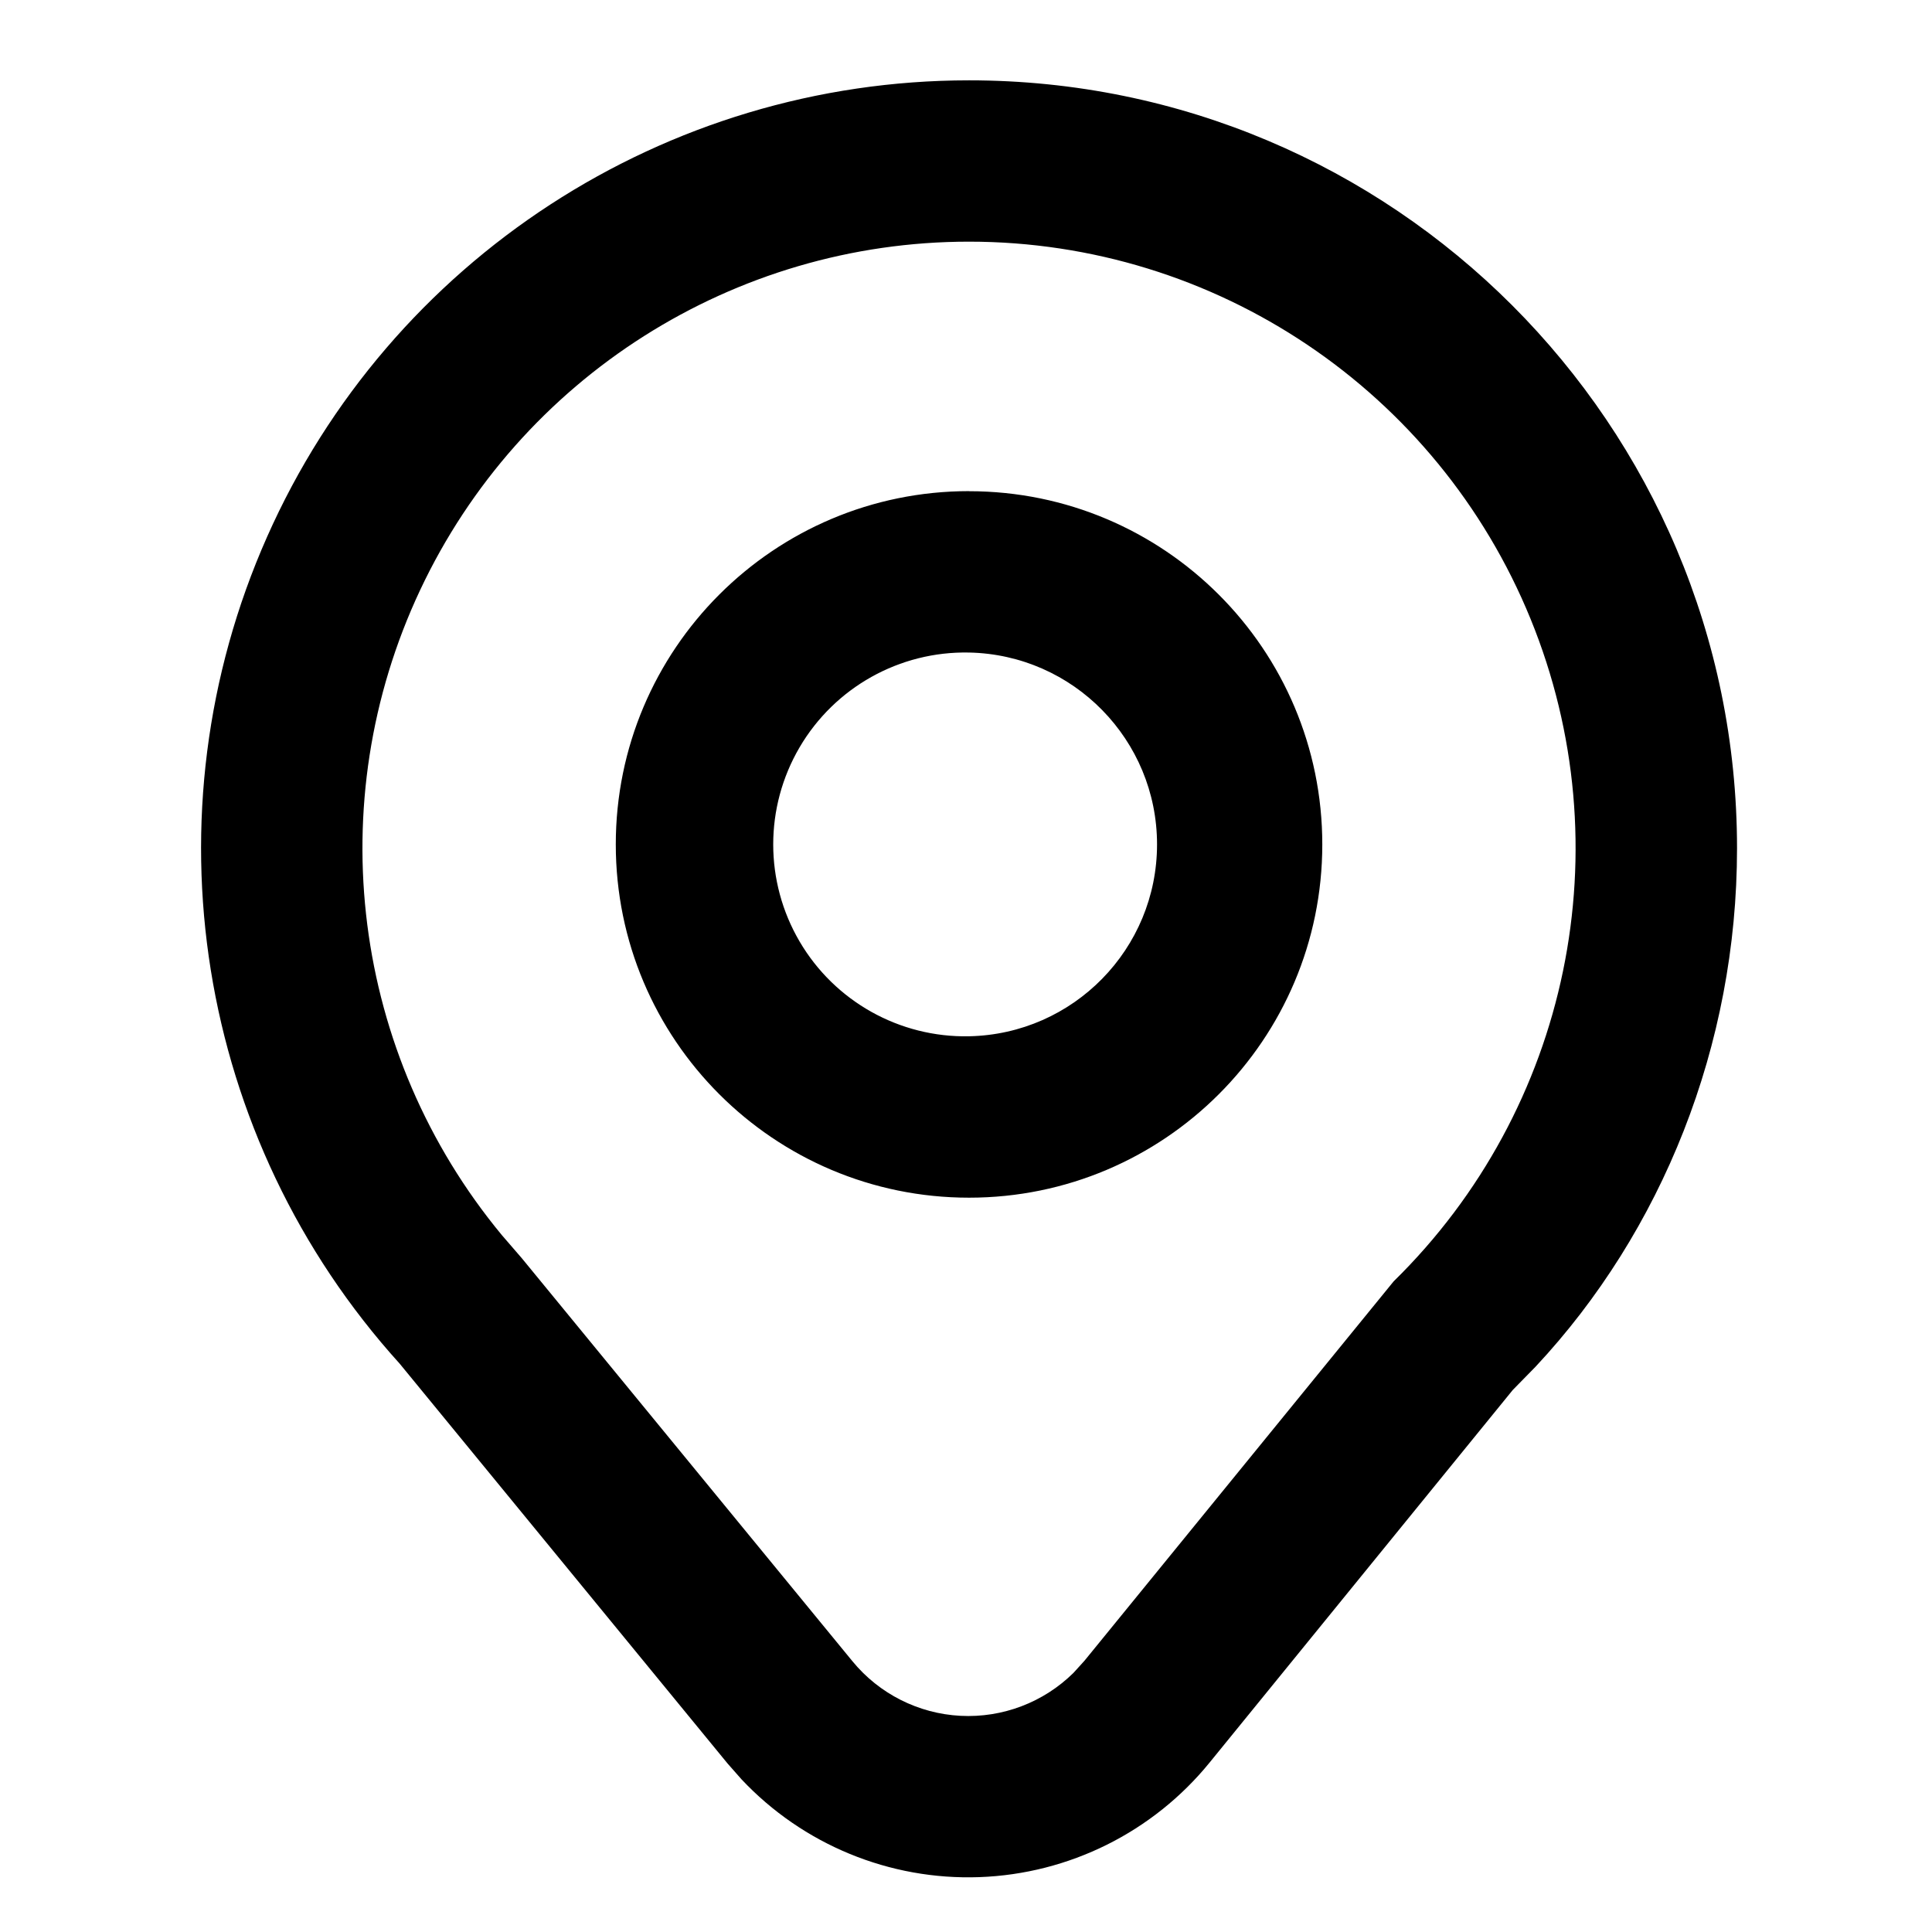
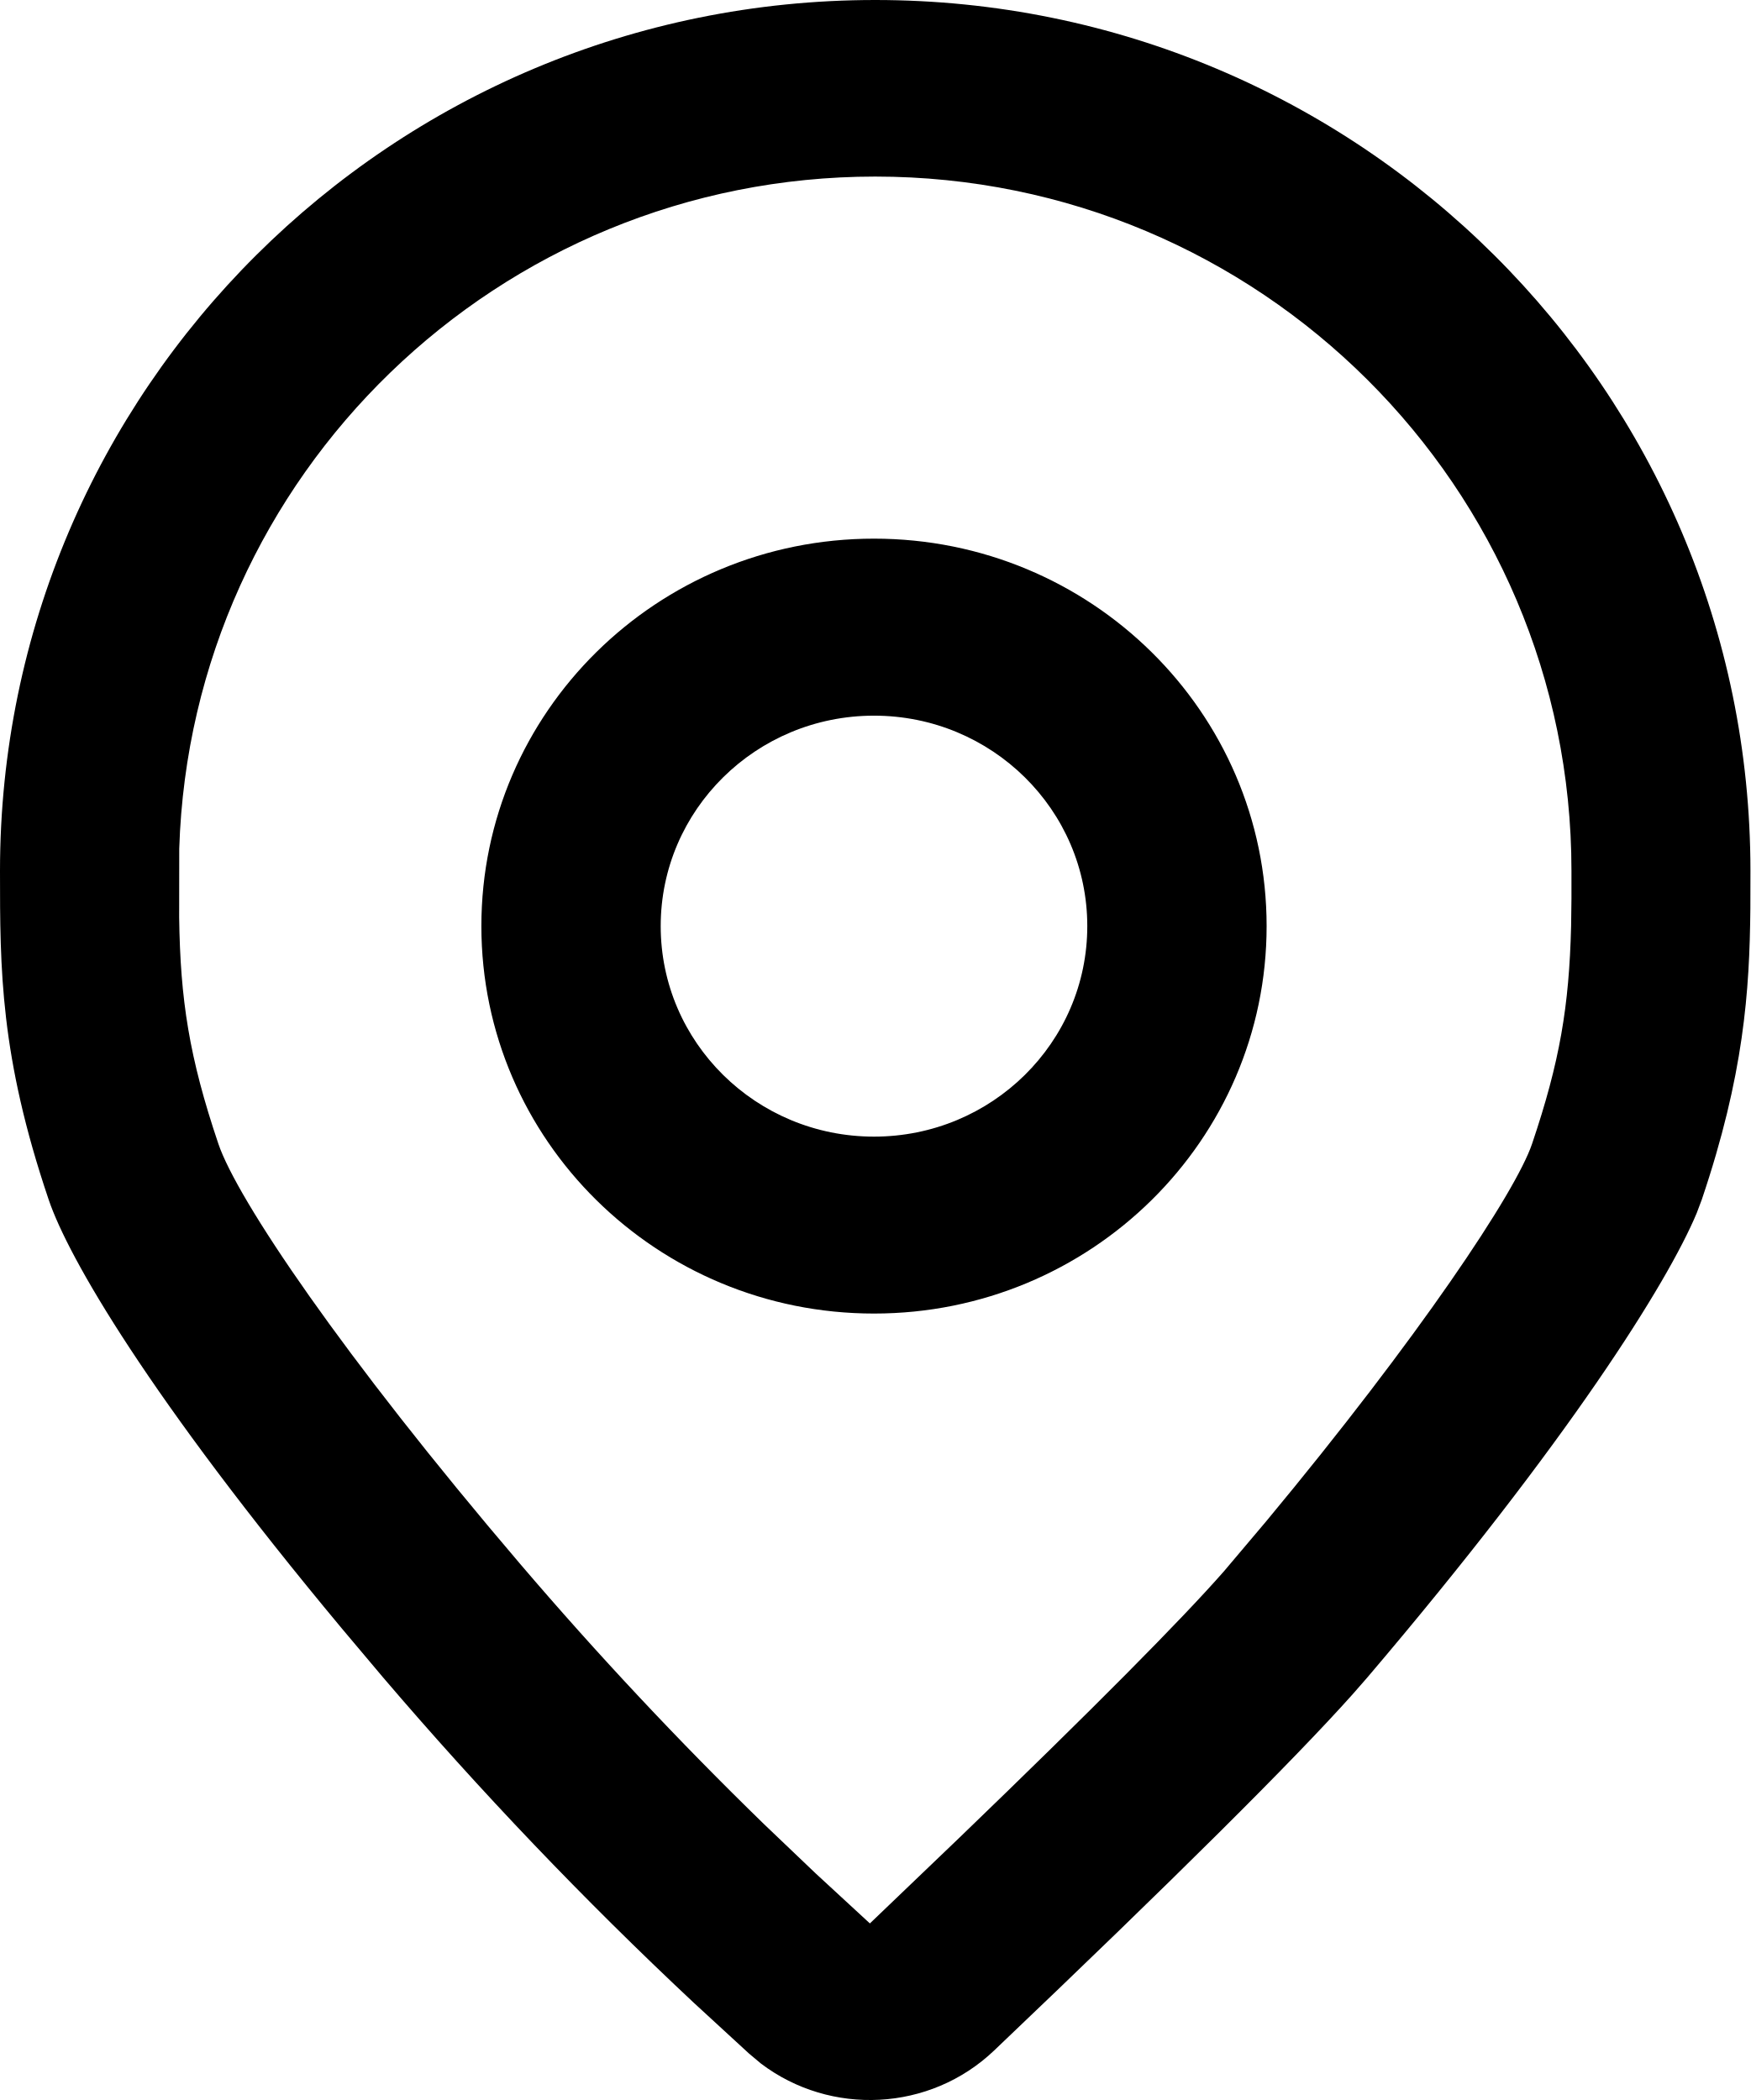
- <svg xmlns="http://www.w3.org/2000/svg" width="24" height="24" viewBox="0 0 24 24">
-   <path d="M12.038.998a9.54 9.54 0 019.54 9.54c0 2.452-.932 4.759-2.502 6.439l-.284.29-3.765 4.627a3.866 3.866 0 01-5.817.208l-.171-.194-4.074-4.968A9.54 9.54 0 0112.037.998zm0 2.004a7.535 7.535 0 00-5.803 12.342l.248.287 4.106 5.005a1.861 1.861 0 002.747.144l.136-.15 3.84-4.712a7.535 7.535 0 00-5.275-12.916zm0 3.1a4.388 4.388 0 110 8.776 4.388 4.388 0 010-8.777zm0 2.004a2.384 2.384 0 100 4.767 2.384 2.384 0 000-4.767z" fill-rule="evenodd" />
+ <svg xmlns="http://www.w3.org/2000/svg" width="20" height="24" viewBox="0 0 20 24">
+   <path d="M10 0c5.523 0 10 4.455 10 9.951l-.001.435c-.009.94-.073 1.898-.555 3.324l-.058.154c-.332.795-1.465 2.606-3.764 5.308l-.167.191c-.677.758-2.042 2.115-4.096 4.071-.734.7-1.869.752-2.664.15l-.136-.114-.635-.584a46.118 46.118 0 01-3.546-3.714l-.474-.563C1.7 15.963.779 14.371.556 13.71 0 12.066 0 11.076 0 9.952 0 4.455 4.477 0 10 0zm0 2.018c-4.306 0-7.818 3.413-7.952 7.681l-.001.785c.013.943.114 1.599.448 2.588.213.63 1.413 2.416 3.447 4.8a43.995 43.995 0 002.787 2.975l.59.563.62.572 1.027-.984c1.52-1.465 2.536-2.49 3.019-3.041l.484-.573c1.739-2.094 2.85-3.76 3.036-4.312.318-.942.423-1.572.446-2.486l.004-.315v-.32c0-4.385-3.565-7.933-7.955-7.933zm-.014 4.138c2.477 0 4.486 1.983 4.486 4.428 0 2.446-2.009 4.428-4.486 4.428-2.478 0-4.486-1.982-4.486-4.428 0-2.445 2.008-4.428 4.486-4.428zm0 2.023c-1.346 0-2.437 1.077-2.437 2.405 0 1.329 1.091 2.406 2.437 2.406 1.346 0 2.437-1.077 2.437-2.406 0-1.328-1.091-2.405-2.437-2.405z" fill-rule="evenodd" />
</svg>
